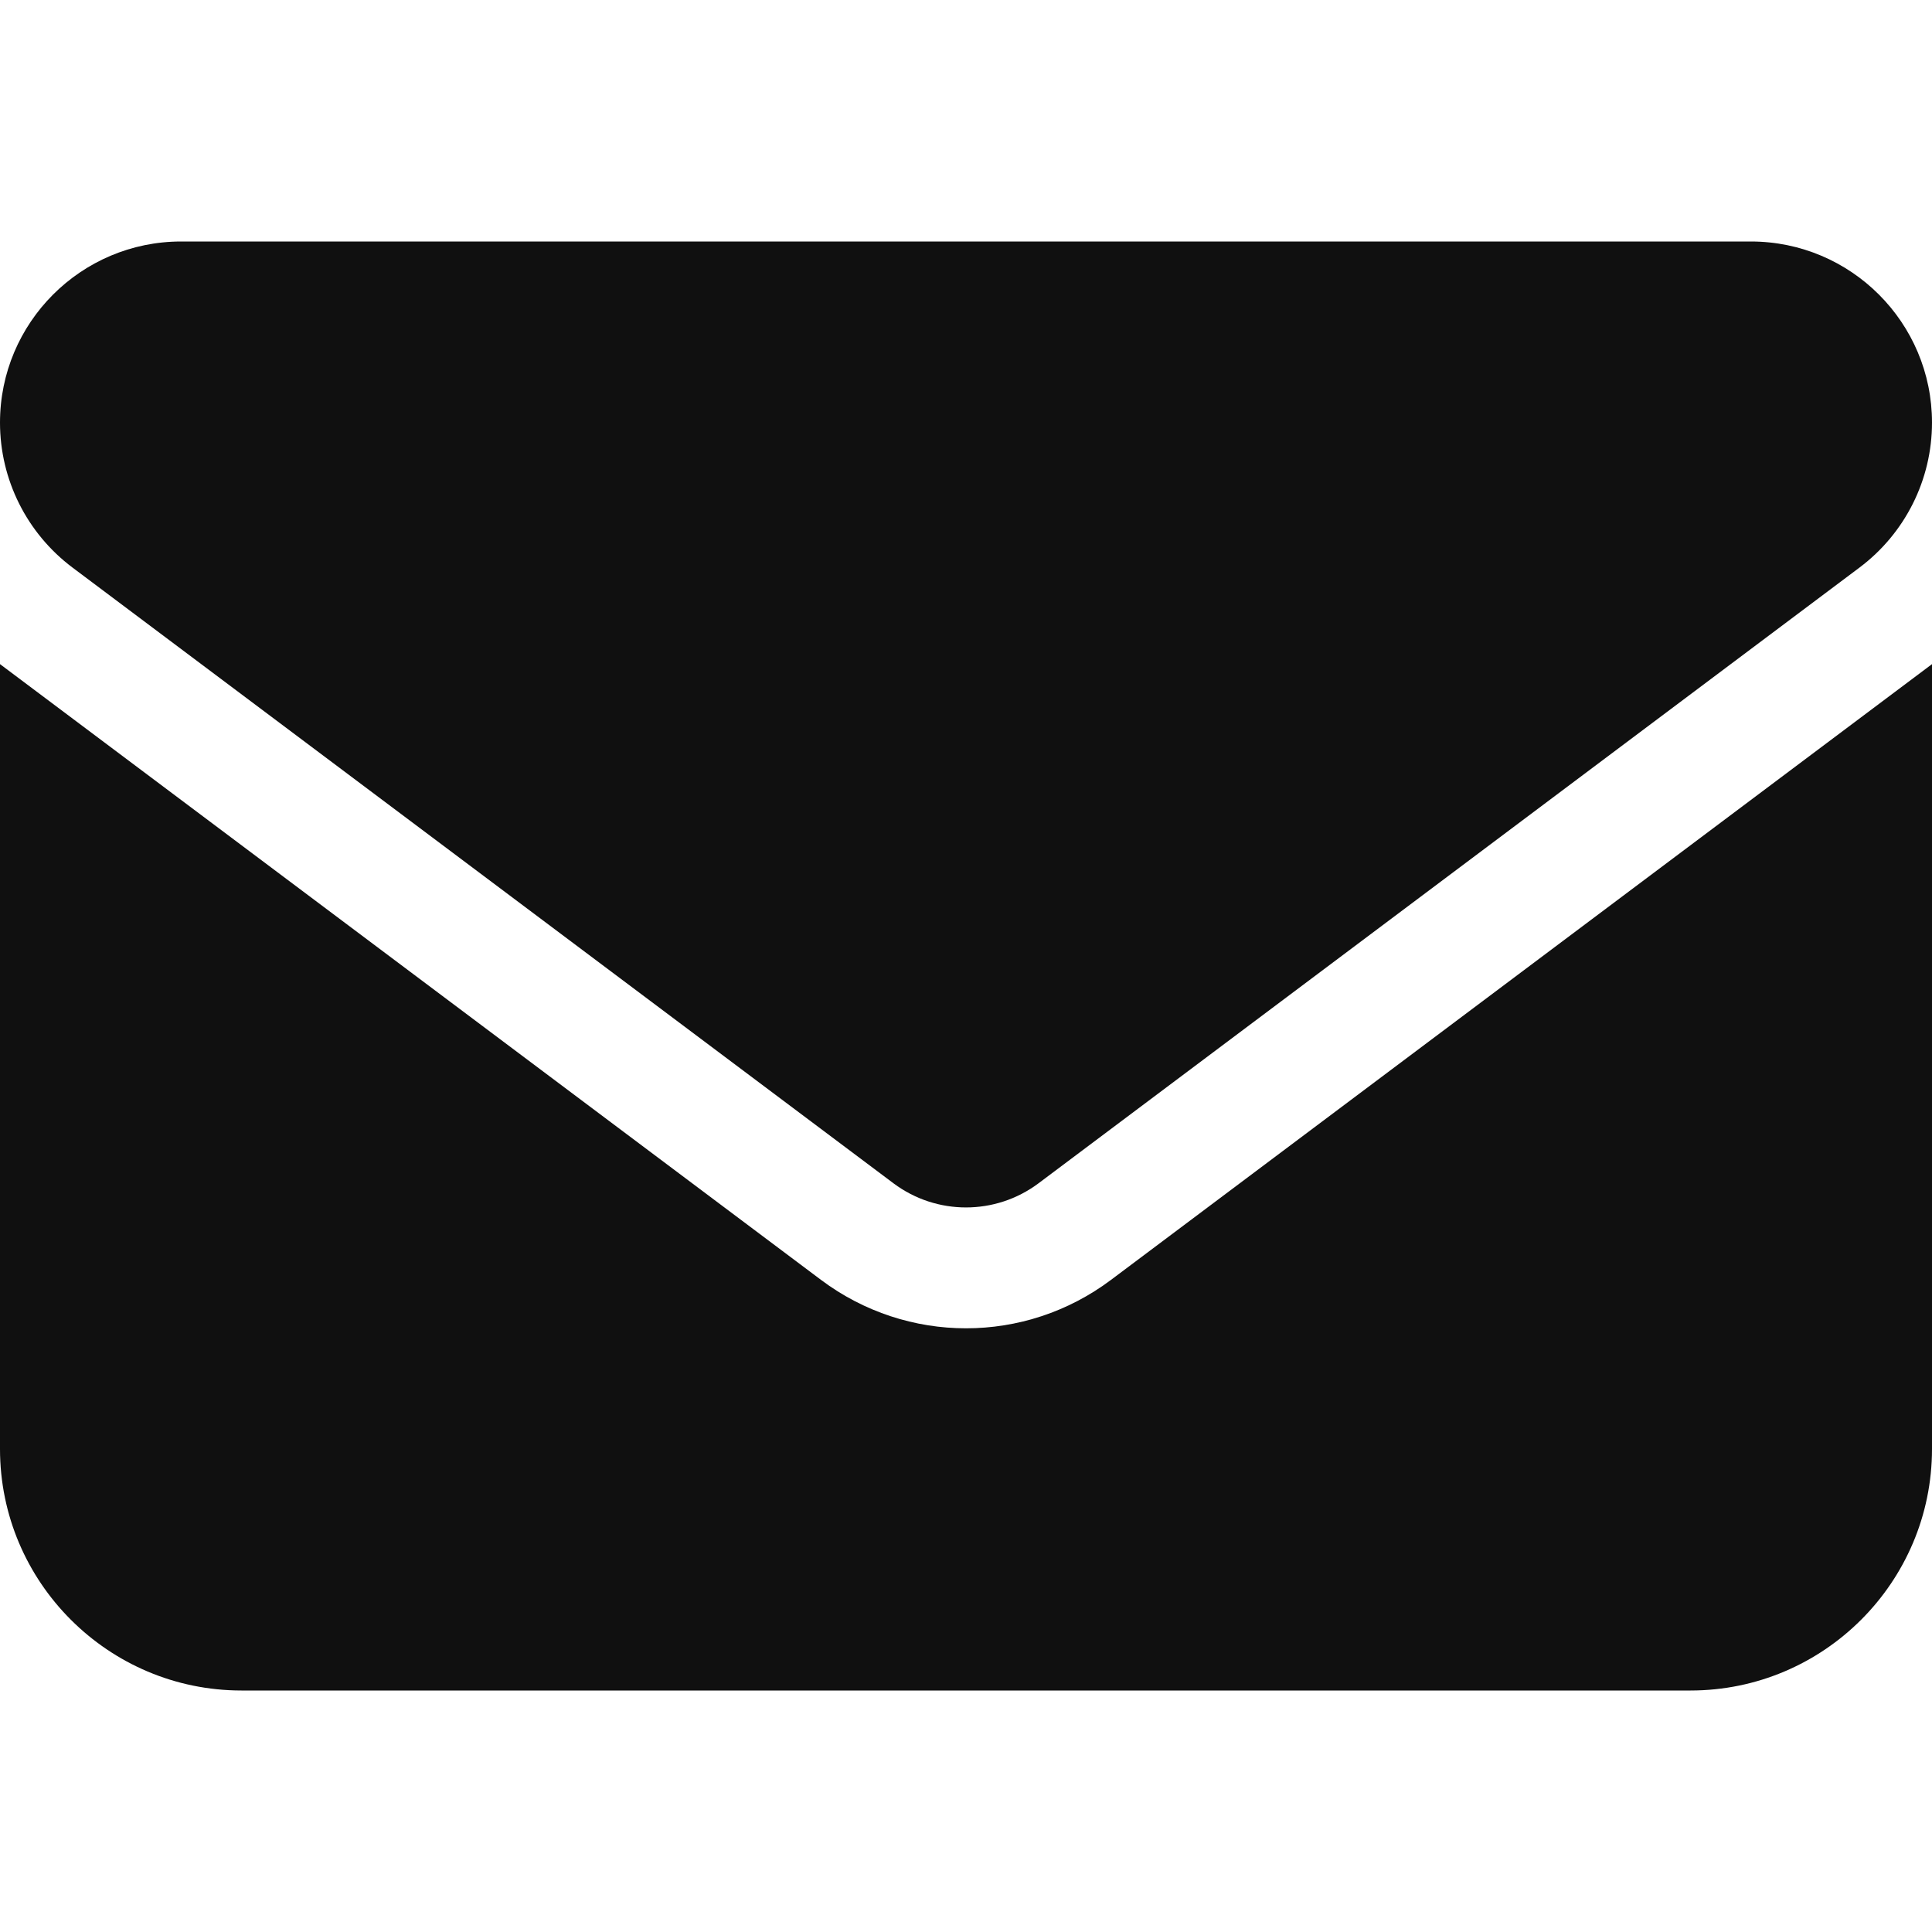
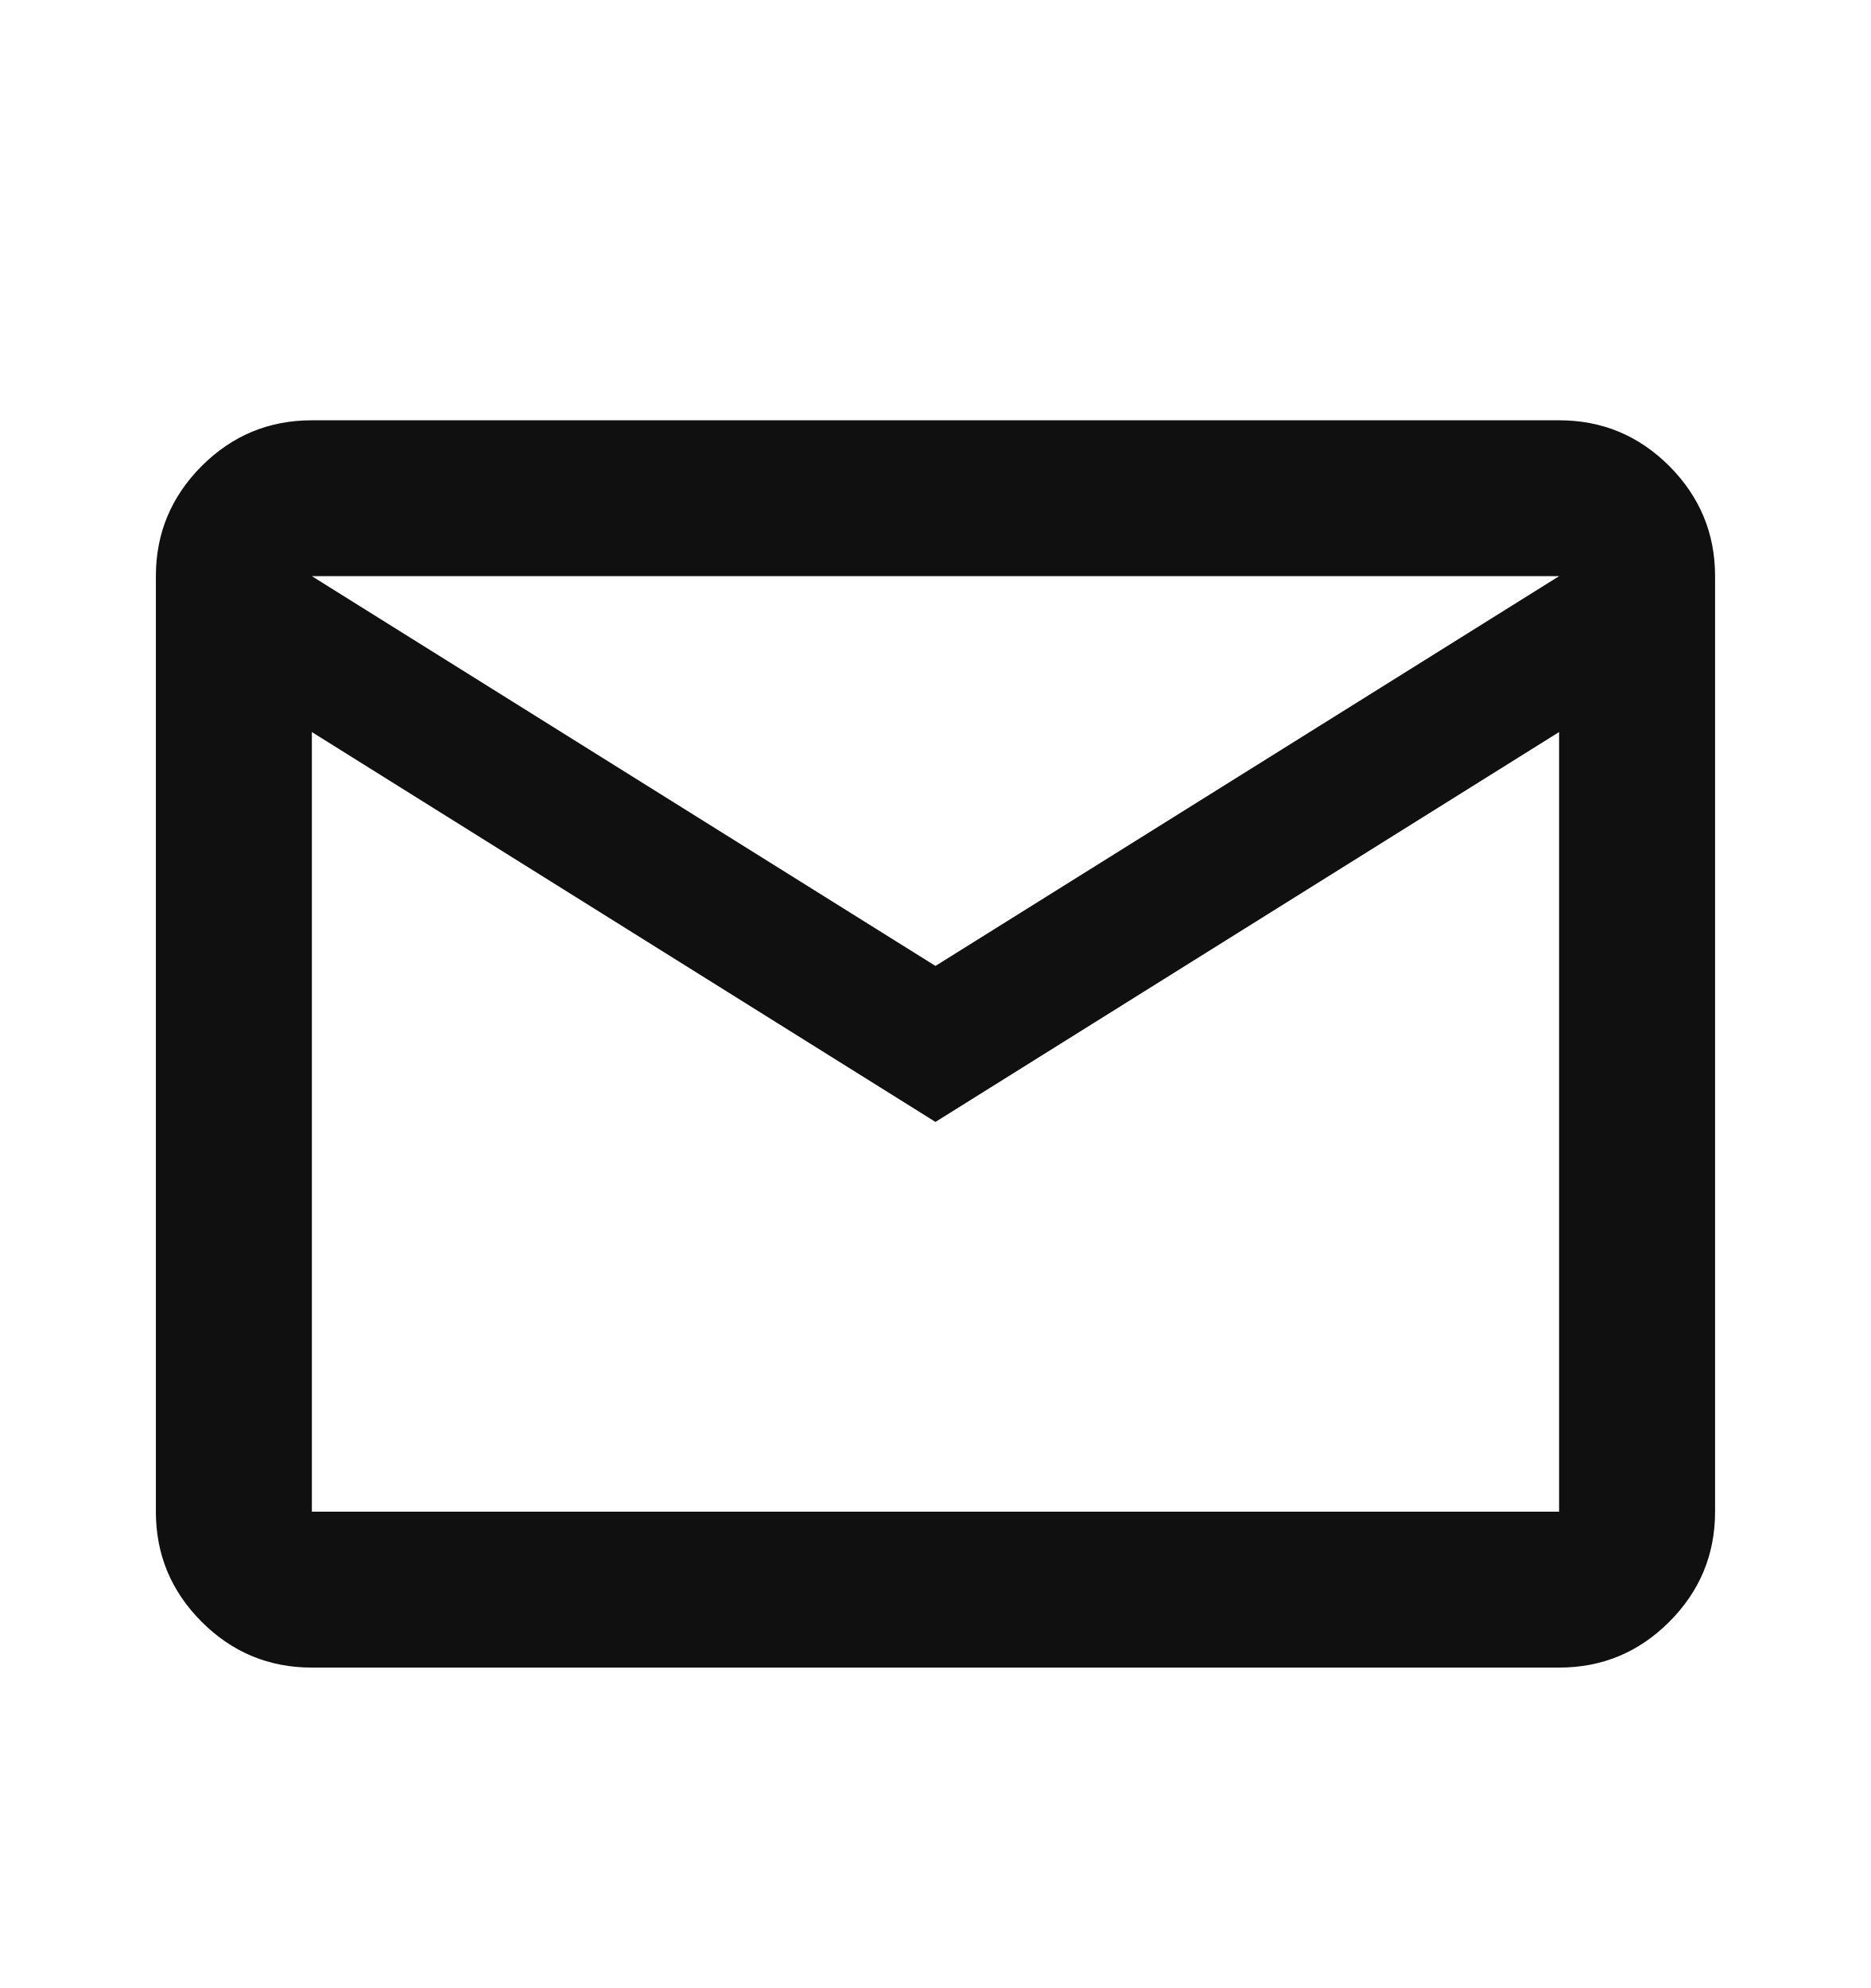
- <svg xmlns="http://www.w3.org/2000/svg" width="16" height="16" viewBox="0 0 16 16" fill="none">
-   <path d="M1.5 2C0.672 2 0 2.672 0 3.5C0 3.972 0.222 4.416 0.6 4.7L7.4 9.8C7.756 10.066 8.244 10.066 8.6 9.8L15.4 4.7C15.778 4.416 16 3.972 16 3.5C16 2.672 15.328 2 14.5 2H1.5ZM0 5.5V12C0 13.103 0.897 14 2 14H14C15.103 14 16 13.103 16 12V5.5L9.2 10.6C8.488 11.134 7.513 11.134 6.8 10.6L0 5.5Z" fill="#101010" />
+ <svg xmlns="http://www.w3.org/2000/svg" width="16" height="17" viewBox="0 0 16 17" fill="none">
+   <path d="M2.667 14.26C2.3 14.26 1.986 14.13 1.725 13.869C1.464 13.608 1.333 13.294 1.333 12.927V4.927C1.333 4.56 1.464 4.247 1.725 3.985C1.986 3.724 2.3 3.594 2.667 3.594H13.333C13.7 3.594 14.014 3.724 14.275 3.985C14.536 4.247 14.667 4.56 14.667 4.927V12.927C14.667 13.294 14.536 13.608 14.275 13.869C14.014 14.13 13.7 14.26 13.333 14.26H2.667ZM8 9.594L2.667 6.26V12.927H13.333V6.26L8 9.594ZM8 8.26L13.333 4.927H2.667L8 8.26ZM2.667 6.26V4.927V12.927V6.26Z" fill="#101010" />
</svg>
